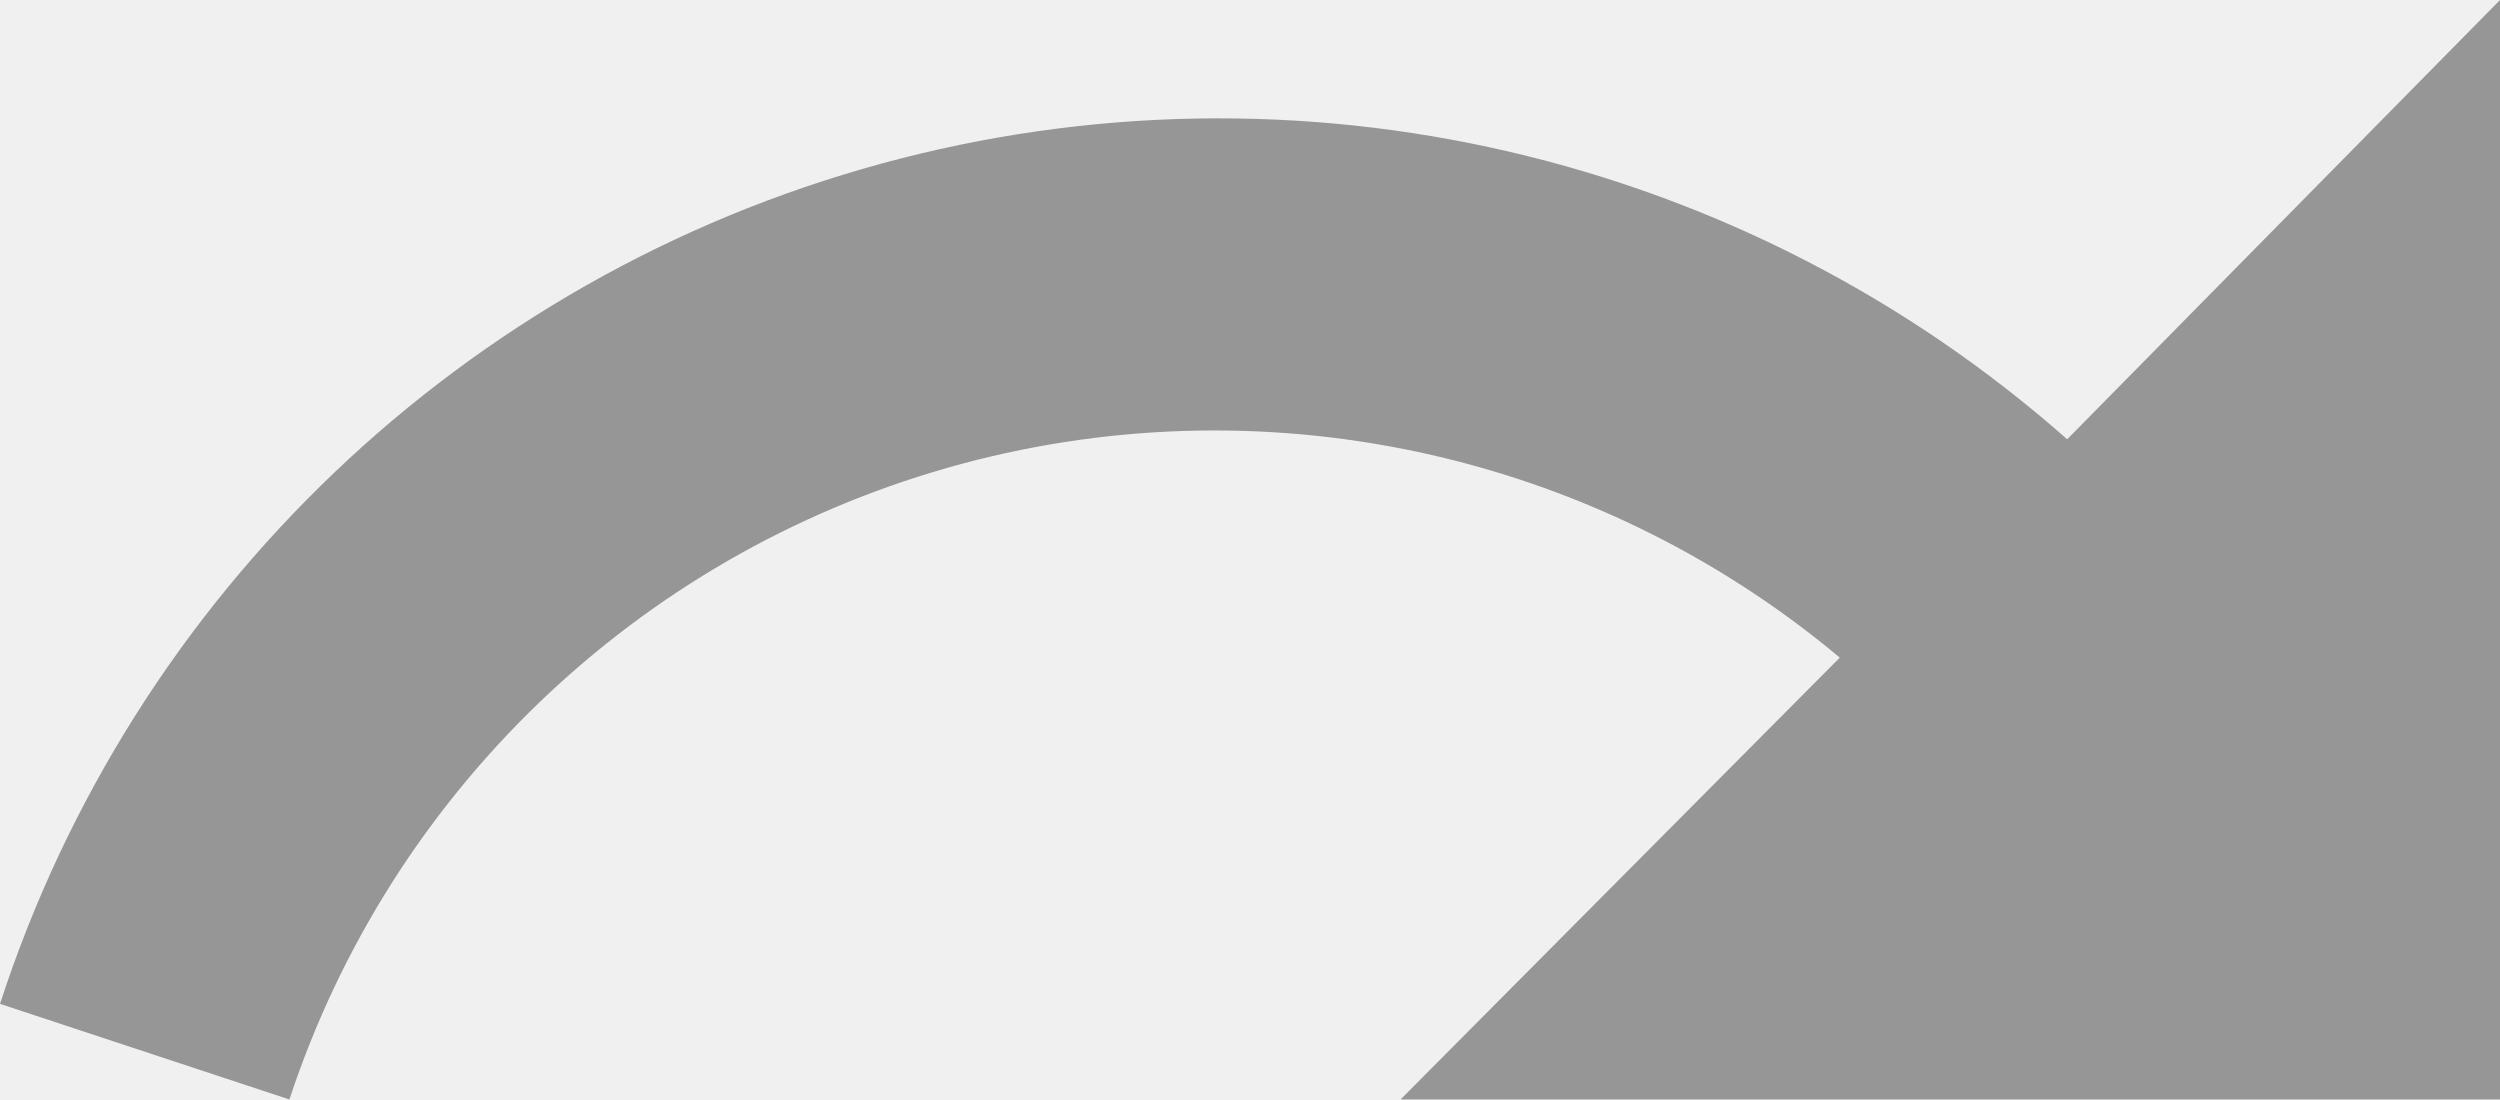
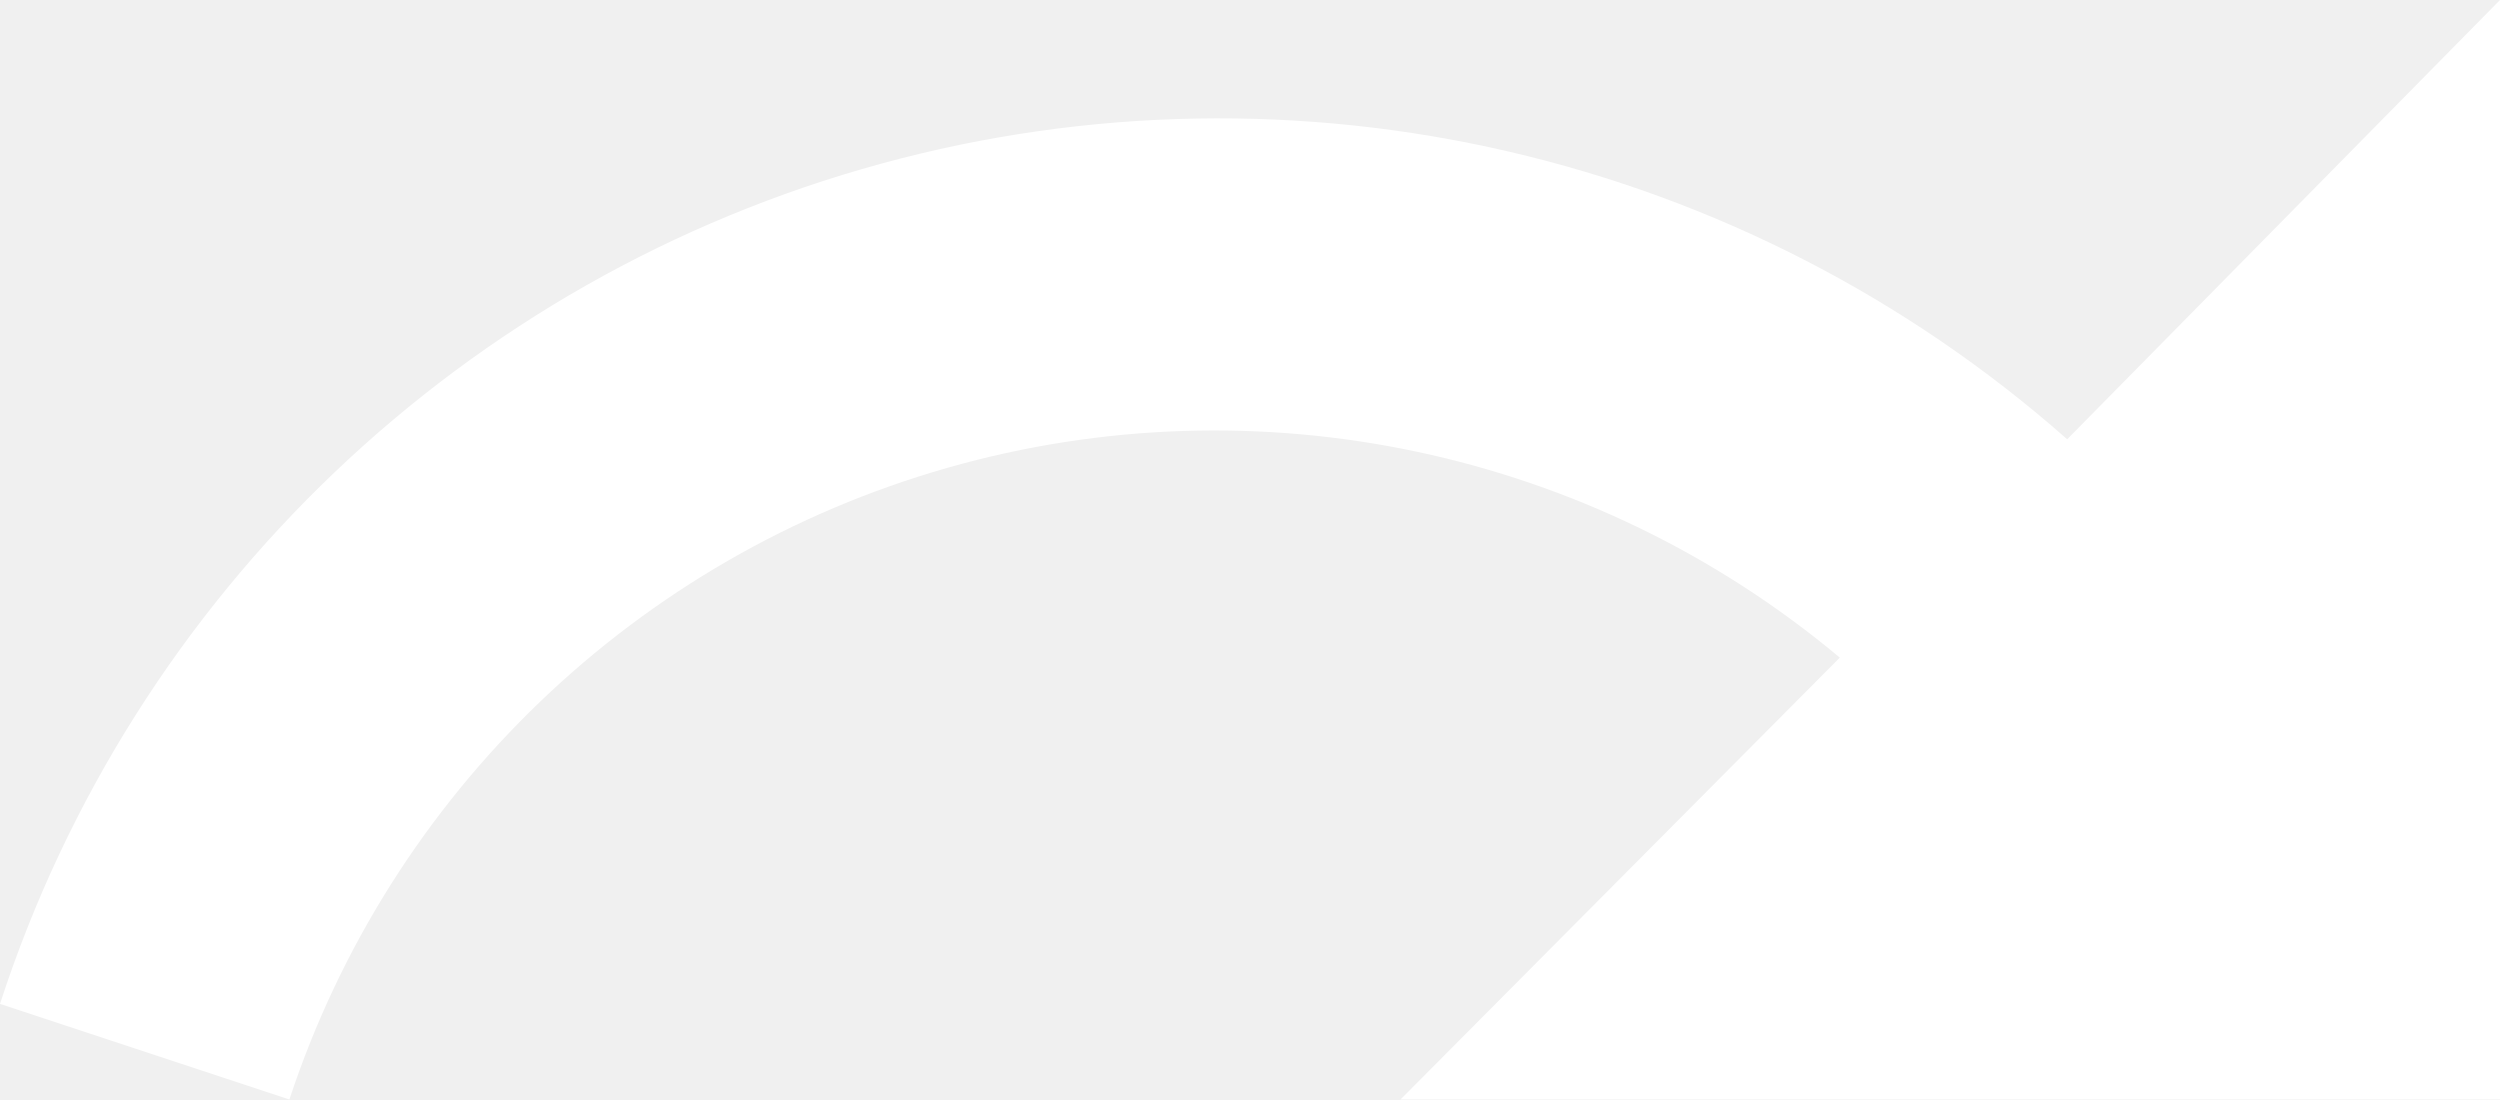
<svg xmlns="http://www.w3.org/2000/svg" viewBox="0 0 19.35 8.51">
  <defs>
-     <style>.cls-1{fill:#969696;}</style>
+     <style>.cls-1{fill:#fff;}</style>
  </defs>
  <g id="Layer_2" data-name="Layer 2">
    <g id="Selected">
      <path class="cls-1" d="M0,7.77l2.24.74a7.54,7.54,0,0,1,12-3.42L10.84,8.51h8.51V0L16,3.4A9.92,9.92,0,0,0,0,7.77Z" />
    </g>
  </g>
</svg>
